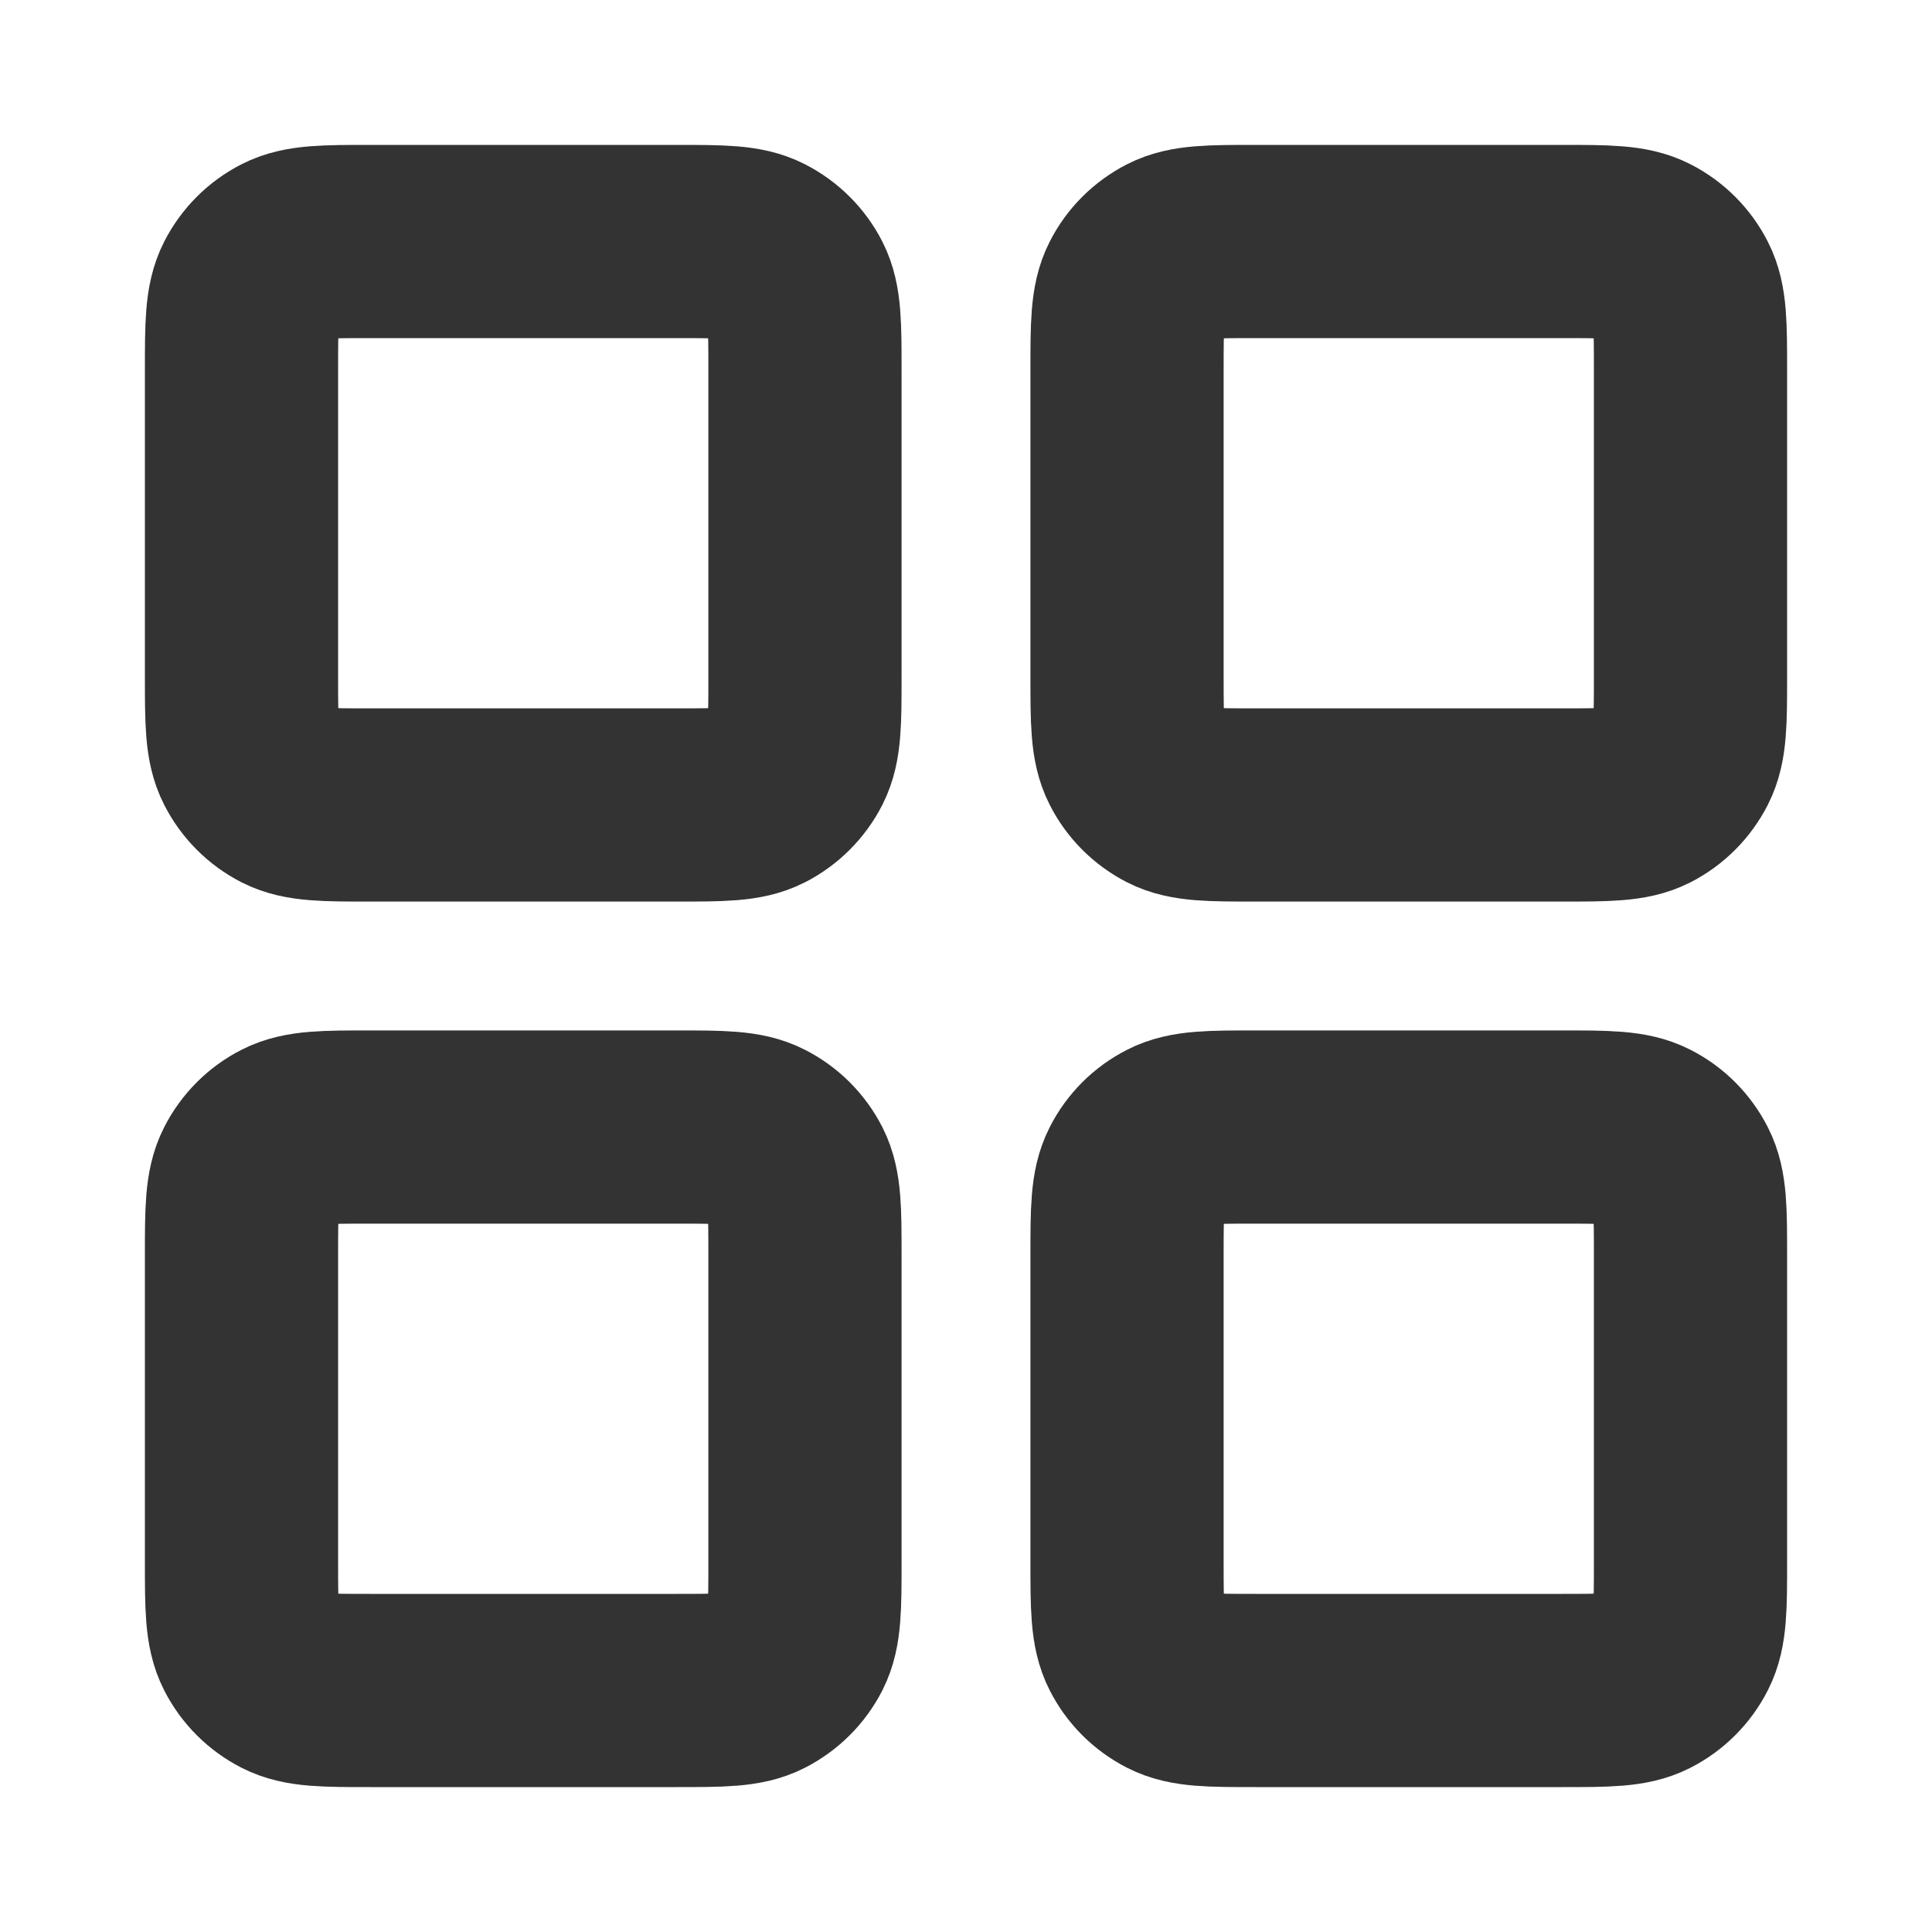
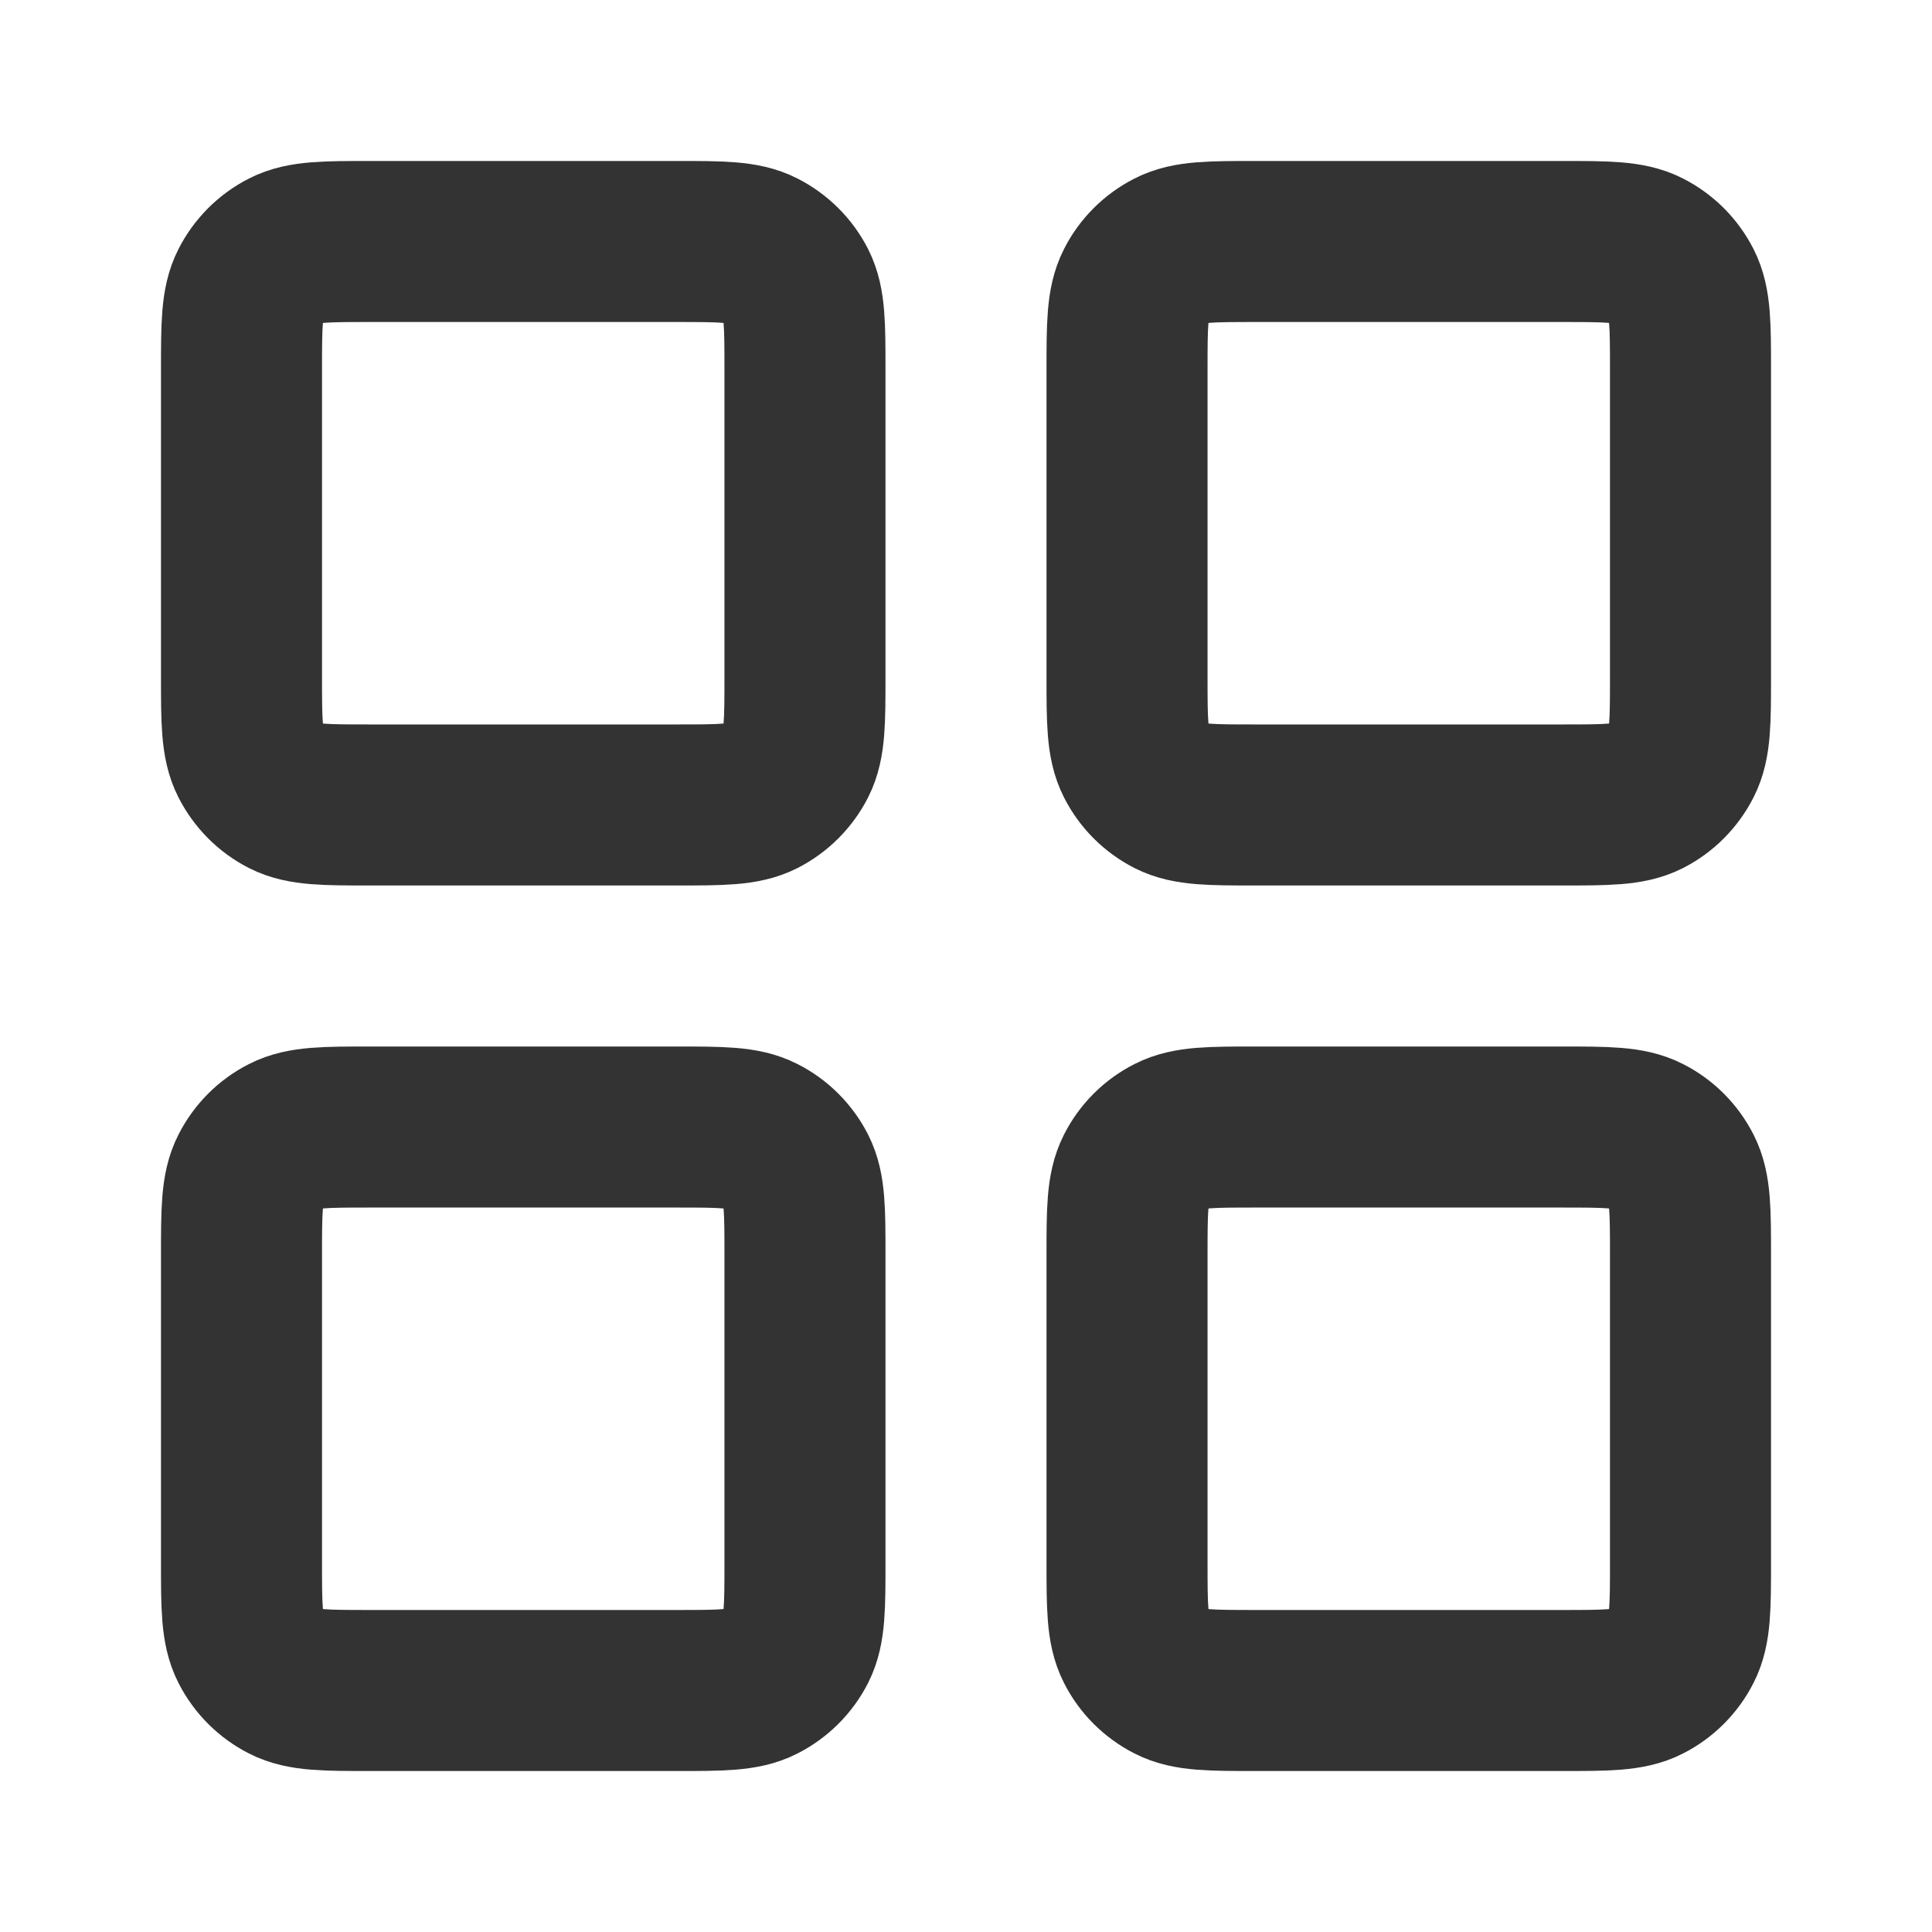
<svg xmlns="http://www.w3.org/2000/svg" width="24" height="24" viewBox="0 0 24 24" fill="none">
  <g transform="scale(1.2 1.2)">
-     <path d="M7 2.5H3.833C3.367 2.5 3.133 2.5 2.955 2.591C2.798 2.671 2.671 2.798 2.591 2.955C2.5 3.133 2.5 3.367 2.5 3.833V7C2.5 7.467 2.5 7.7 2.591 7.878C2.671 8.035 2.798 8.163 2.955 8.243C3.133 8.333 3.367 8.333 3.833 8.333H7C7.467 8.333 7.7 8.333 7.878 8.243C8.035 8.163 8.163 8.035 8.243 7.878C8.333 7.7 8.333 7.467 8.333 7V3.833C8.333 3.367 8.333 3.133 8.243 2.955C8.163 2.798 8.035 2.671 7.878 2.591C7.7 2.5 7.467 2.5 7 2.5Z" stroke="#333333" stroke-width="2" stroke-linecap="round" stroke-linejoin="round" fill="none" />
-     <path d="M16.167 2.5H13C12.533 2.5 12.3 2.5 12.122 2.591C11.965 2.671 11.837 2.798 11.758 2.955C11.667 3.133 11.667 3.367 11.667 3.833V7C11.667 7.467 11.667 7.7 11.758 7.878C11.837 8.035 11.965 8.163 12.122 8.243C12.3 8.333 12.533 8.333 13 8.333H16.167C16.633 8.333 16.867 8.333 17.045 8.243C17.202 8.163 17.329 8.035 17.409 7.878C17.5 7.7 17.5 7.467 17.5 7V3.833C17.5 3.367 17.5 3.133 17.409 2.955C17.329 2.798 17.202 2.671 17.045 2.591C16.867 2.5 16.633 2.5 16.167 2.5Z" stroke="#333333" stroke-width="2" stroke-linecap="round" stroke-linejoin="round" fill="none" />
-     <path d="M16.167 11.667H13C12.533 11.667 12.3 11.667 12.122 11.758C11.965 11.837 11.837 11.965 11.758 12.122C11.667 12.3 11.667 12.533 11.667 13V16.167C11.667 16.633 11.667 16.867 11.758 17.045C11.837 17.202 11.965 17.329 12.122 17.409C12.3 17.5 12.533 17.5 13 17.5H16.167C16.633 17.5 16.867 17.5 17.045 17.409C17.202 17.329 17.329 17.202 17.409 17.045C17.5 16.867 17.5 16.633 17.5 16.167V13C17.5 12.533 17.5 12.3 17.409 12.122C17.329 11.965 17.202 11.837 17.045 11.758C16.867 11.667 16.633 11.667 16.167 11.667Z" stroke="#333333" stroke-width="2" stroke-linecap="round" stroke-linejoin="round" fill="none" />
-     <path d="M7 11.667H3.833C3.367 11.667 3.133 11.667 2.955 11.758C2.798 11.837 2.671 11.965 2.591 12.122C2.5 12.3 2.5 12.533 2.5 13V16.167C2.5 16.633 2.5 16.867 2.591 17.045C2.671 17.202 2.798 17.329 2.955 17.409C3.133 17.5 3.367 17.5 3.833 17.5H7C7.467 17.5 7.7 17.5 7.878 17.409C8.035 17.329 8.163 17.202 8.243 17.045C8.333 16.867 8.333 16.633 8.333 16.167V13C8.333 12.533 8.333 12.3 8.243 12.122C8.163 11.965 8.035 11.837 7.878 11.758C7.7 11.667 7.467 11.667 7 11.667Z" stroke="#333333" stroke-width="2" stroke-linecap="round" stroke-linejoin="round" fill="none" />
+     <path d="M7 2.5H3.833C3.367 2.5 3.133 2.5 2.955 2.591C2.798 2.671 2.671 2.798 2.591 2.955C2.5 3.133 2.5 3.367 2.5 3.833V7C2.5 7.467 2.5 7.7 2.591 7.878C2.671 8.035 2.798 8.163 2.955 8.243C3.133 8.333 3.367 8.333 3.833 8.333H7C7.467 8.333 7.7 8.333 7.878 8.243C8.035 8.163 8.163 8.035 8.243 7.878C8.333 7.7 8.333 7.467 8.333 7V3.833C8.333 3.367 8.333 3.133 8.243 2.955C8.163 2.798 8.035 2.671 7.878 2.591C7.7 2.5 7.467 2.5 7 2.5Z" stroke="#333333" stroke-width="1.667" stroke-linecap="round" stroke-linejoin="round" fill="none" />
+     <path d="M16.167 2.5H13C12.533 2.5 12.3 2.5 12.122 2.591C11.965 2.671 11.837 2.798 11.758 2.955C11.667 3.133 11.667 3.367 11.667 3.833V7C11.667 7.467 11.667 7.7 11.758 7.878C11.837 8.035 11.965 8.163 12.122 8.243C12.3 8.333 12.533 8.333 13 8.333H16.167C16.633 8.333 16.867 8.333 17.045 8.243C17.202 8.163 17.329 8.035 17.409 7.878C17.5 7.7 17.5 7.467 17.5 7V3.833C17.5 3.367 17.5 3.133 17.409 2.955C17.329 2.798 17.202 2.671 17.045 2.591C16.867 2.5 16.633 2.5 16.167 2.5Z" stroke="#333333" stroke-width="1.667" stroke-linecap="round" stroke-linejoin="round" fill="none" />
+     <path d="M16.167 11.667H13C12.533 11.667 12.3 11.667 12.122 11.758C11.965 11.837 11.837 11.965 11.758 12.122C11.667 12.3 11.667 12.533 11.667 13V16.167C11.667 16.633 11.667 16.867 11.758 17.045C11.837 17.202 11.965 17.329 12.122 17.409C12.3 17.5 12.533 17.5 13 17.5H16.167C16.633 17.5 16.867 17.5 17.045 17.409C17.202 17.329 17.329 17.202 17.409 17.045C17.5 16.867 17.5 16.633 17.5 16.167V13C17.5 12.533 17.5 12.3 17.409 12.122C17.329 11.965 17.202 11.837 17.045 11.758C16.867 11.667 16.633 11.667 16.167 11.667Z" stroke="#333333" stroke-width="1.667" stroke-linecap="round" stroke-linejoin="round" fill="none" />
+     <path d="M7 11.667H3.833C3.367 11.667 3.133 11.667 2.955 11.758C2.798 11.837 2.671 11.965 2.591 12.122C2.5 12.3 2.5 12.533 2.5 13V16.167C2.5 16.633 2.5 16.867 2.591 17.045C2.671 17.202 2.798 17.329 2.955 17.409C3.133 17.5 3.367 17.5 3.833 17.5H7C7.467 17.5 7.7 17.5 7.878 17.409C8.035 17.329 8.163 17.202 8.243 17.045C8.333 16.867 8.333 16.633 8.333 16.167V13C8.333 12.533 8.333 12.3 8.243 12.122C8.163 11.965 8.035 11.837 7.878 11.758C7.7 11.667 7.467 11.667 7 11.667Z" stroke="#333333" stroke-width="1.667" stroke-linecap="round" stroke-linejoin="round" fill="none" />
  </g>
</svg>
